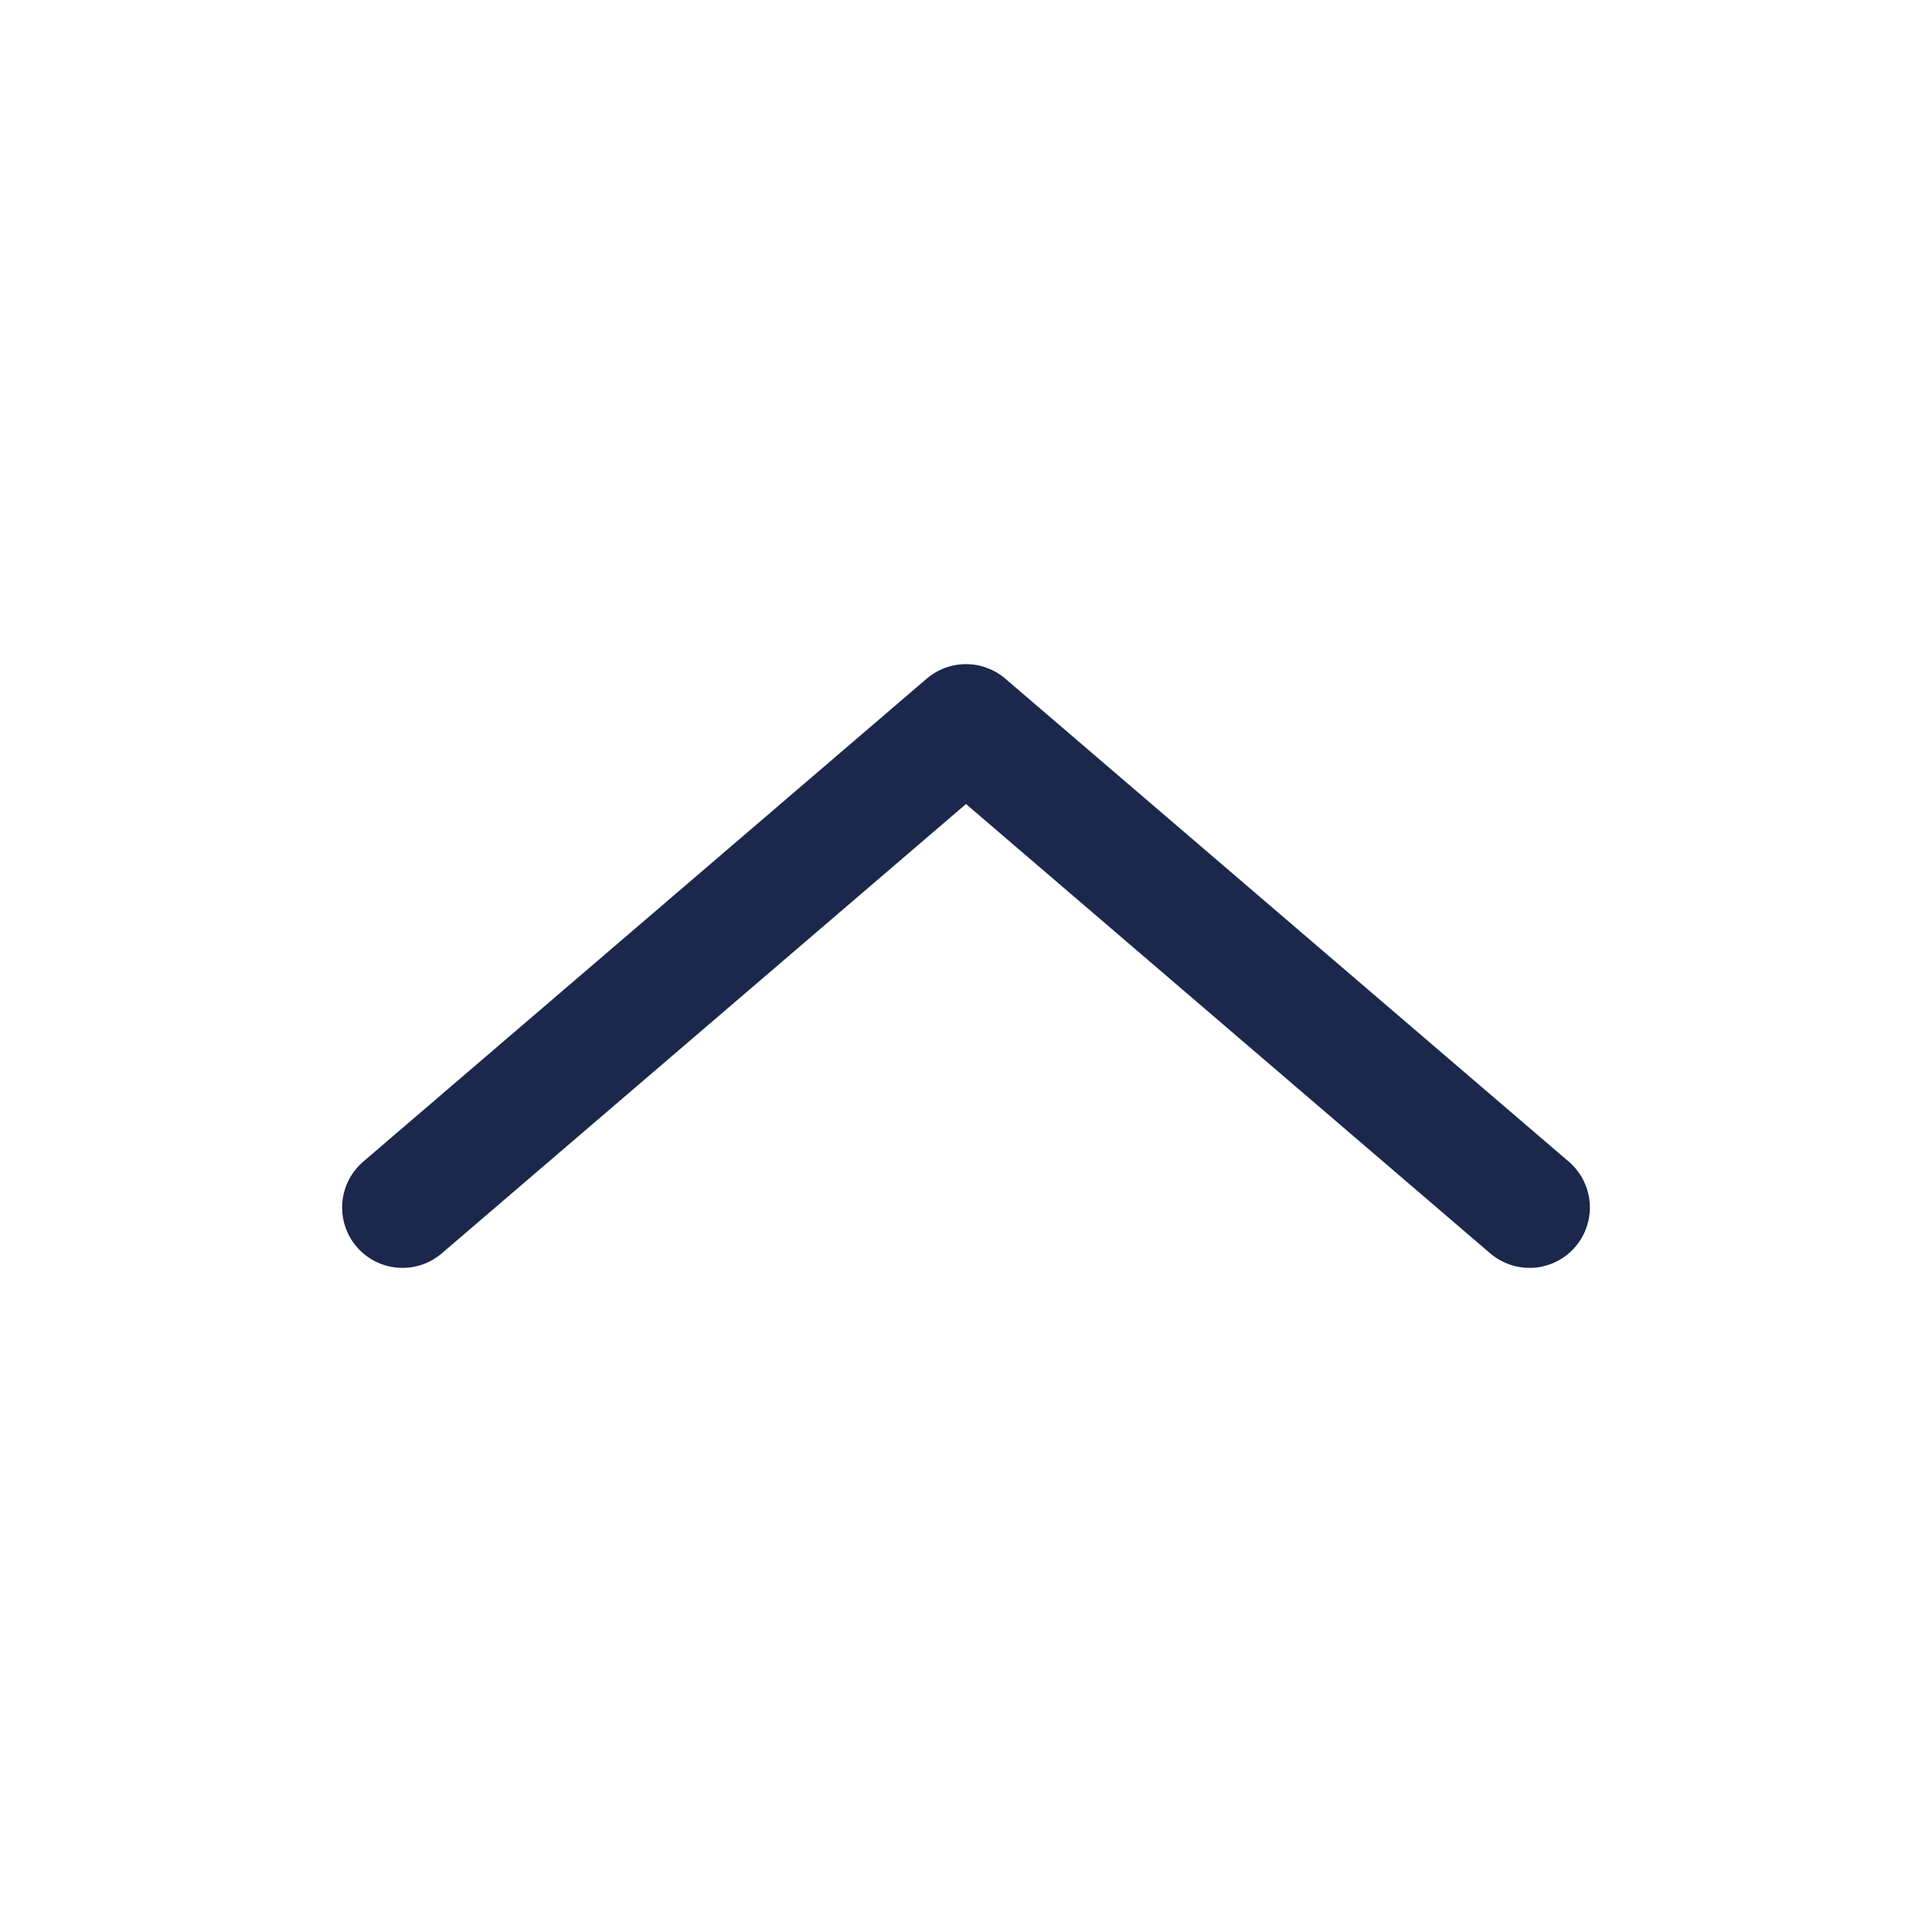
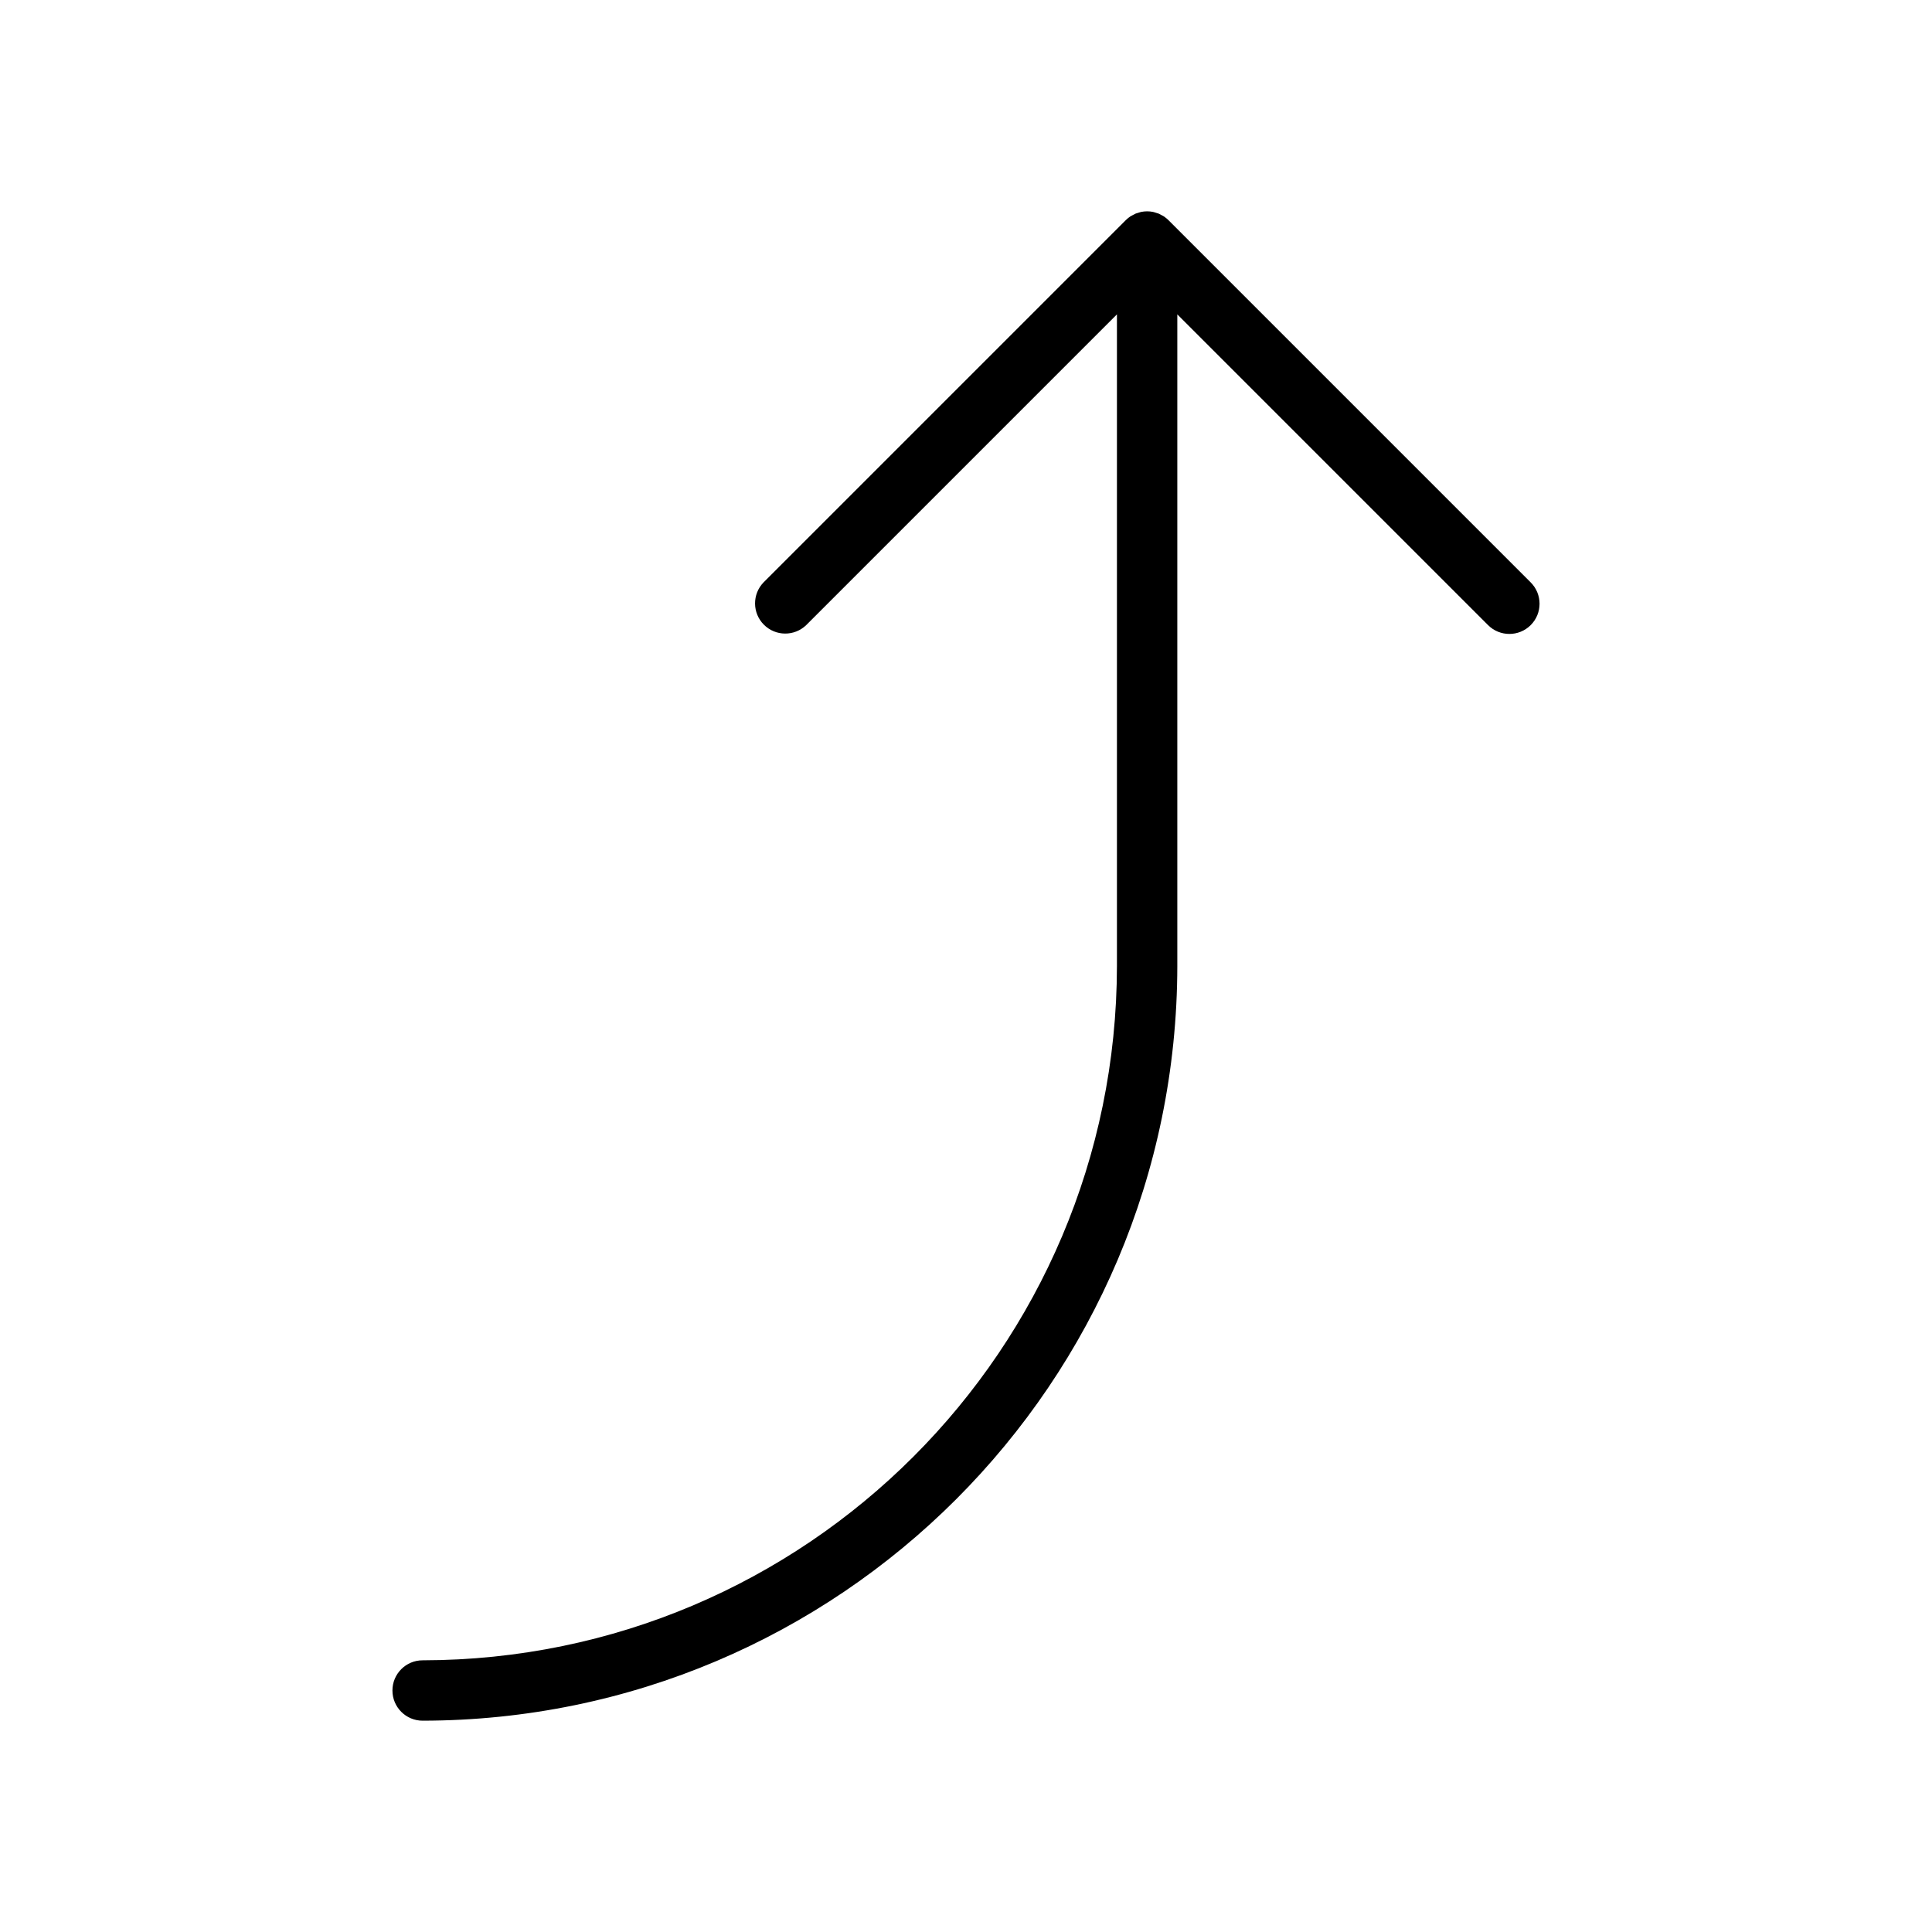
- <svg xmlns="http://www.w3.org/2000/svg" width="800px" height="800px" viewBox="0 0 24 24" fill="none">
-   <path d="M19 15L12 9L5 15" stroke="#1C274C" stroke-width="1.5" stroke-linecap="round" stroke-linejoin="round" />
+ <svg xmlns="http://www.w3.org/2000/svg" fill="#000000" width="800px" height="800px" viewBox="0 0 256 256" id="Flat">
+   <path d="M202.828,82.828a3.999,3.999,0,0,1-5.656,0L156,41.657V128A100.113,100.113,0,0,1,56,228a4,4,0,0,1,0-8,92.105,92.105,0,0,0,92-92V41.657L106.828,82.828a4,4,0,0,1-5.656-5.656l47.997-47.998a4.048,4.048,0,0,1,.612-.501c.1-.066.208-.112.311-.169a3.979,3.979,0,0,1,.377-.198,3.933,3.933,0,0,1,.411-.127c.112-.033.219-.077.336-.1a4.013,4.013,0,0,1,1.567,0c.116.023.224.066.336.1a3.937,3.937,0,0,1,.41.127,3.988,3.988,0,0,1,.378.199c.104.057.211.102.31.168a4.048,4.048,0,0,1,.612.501l47.997,47.998A3.999,3.999,0,0,1,202.828,82.828Z" />
</svg>
